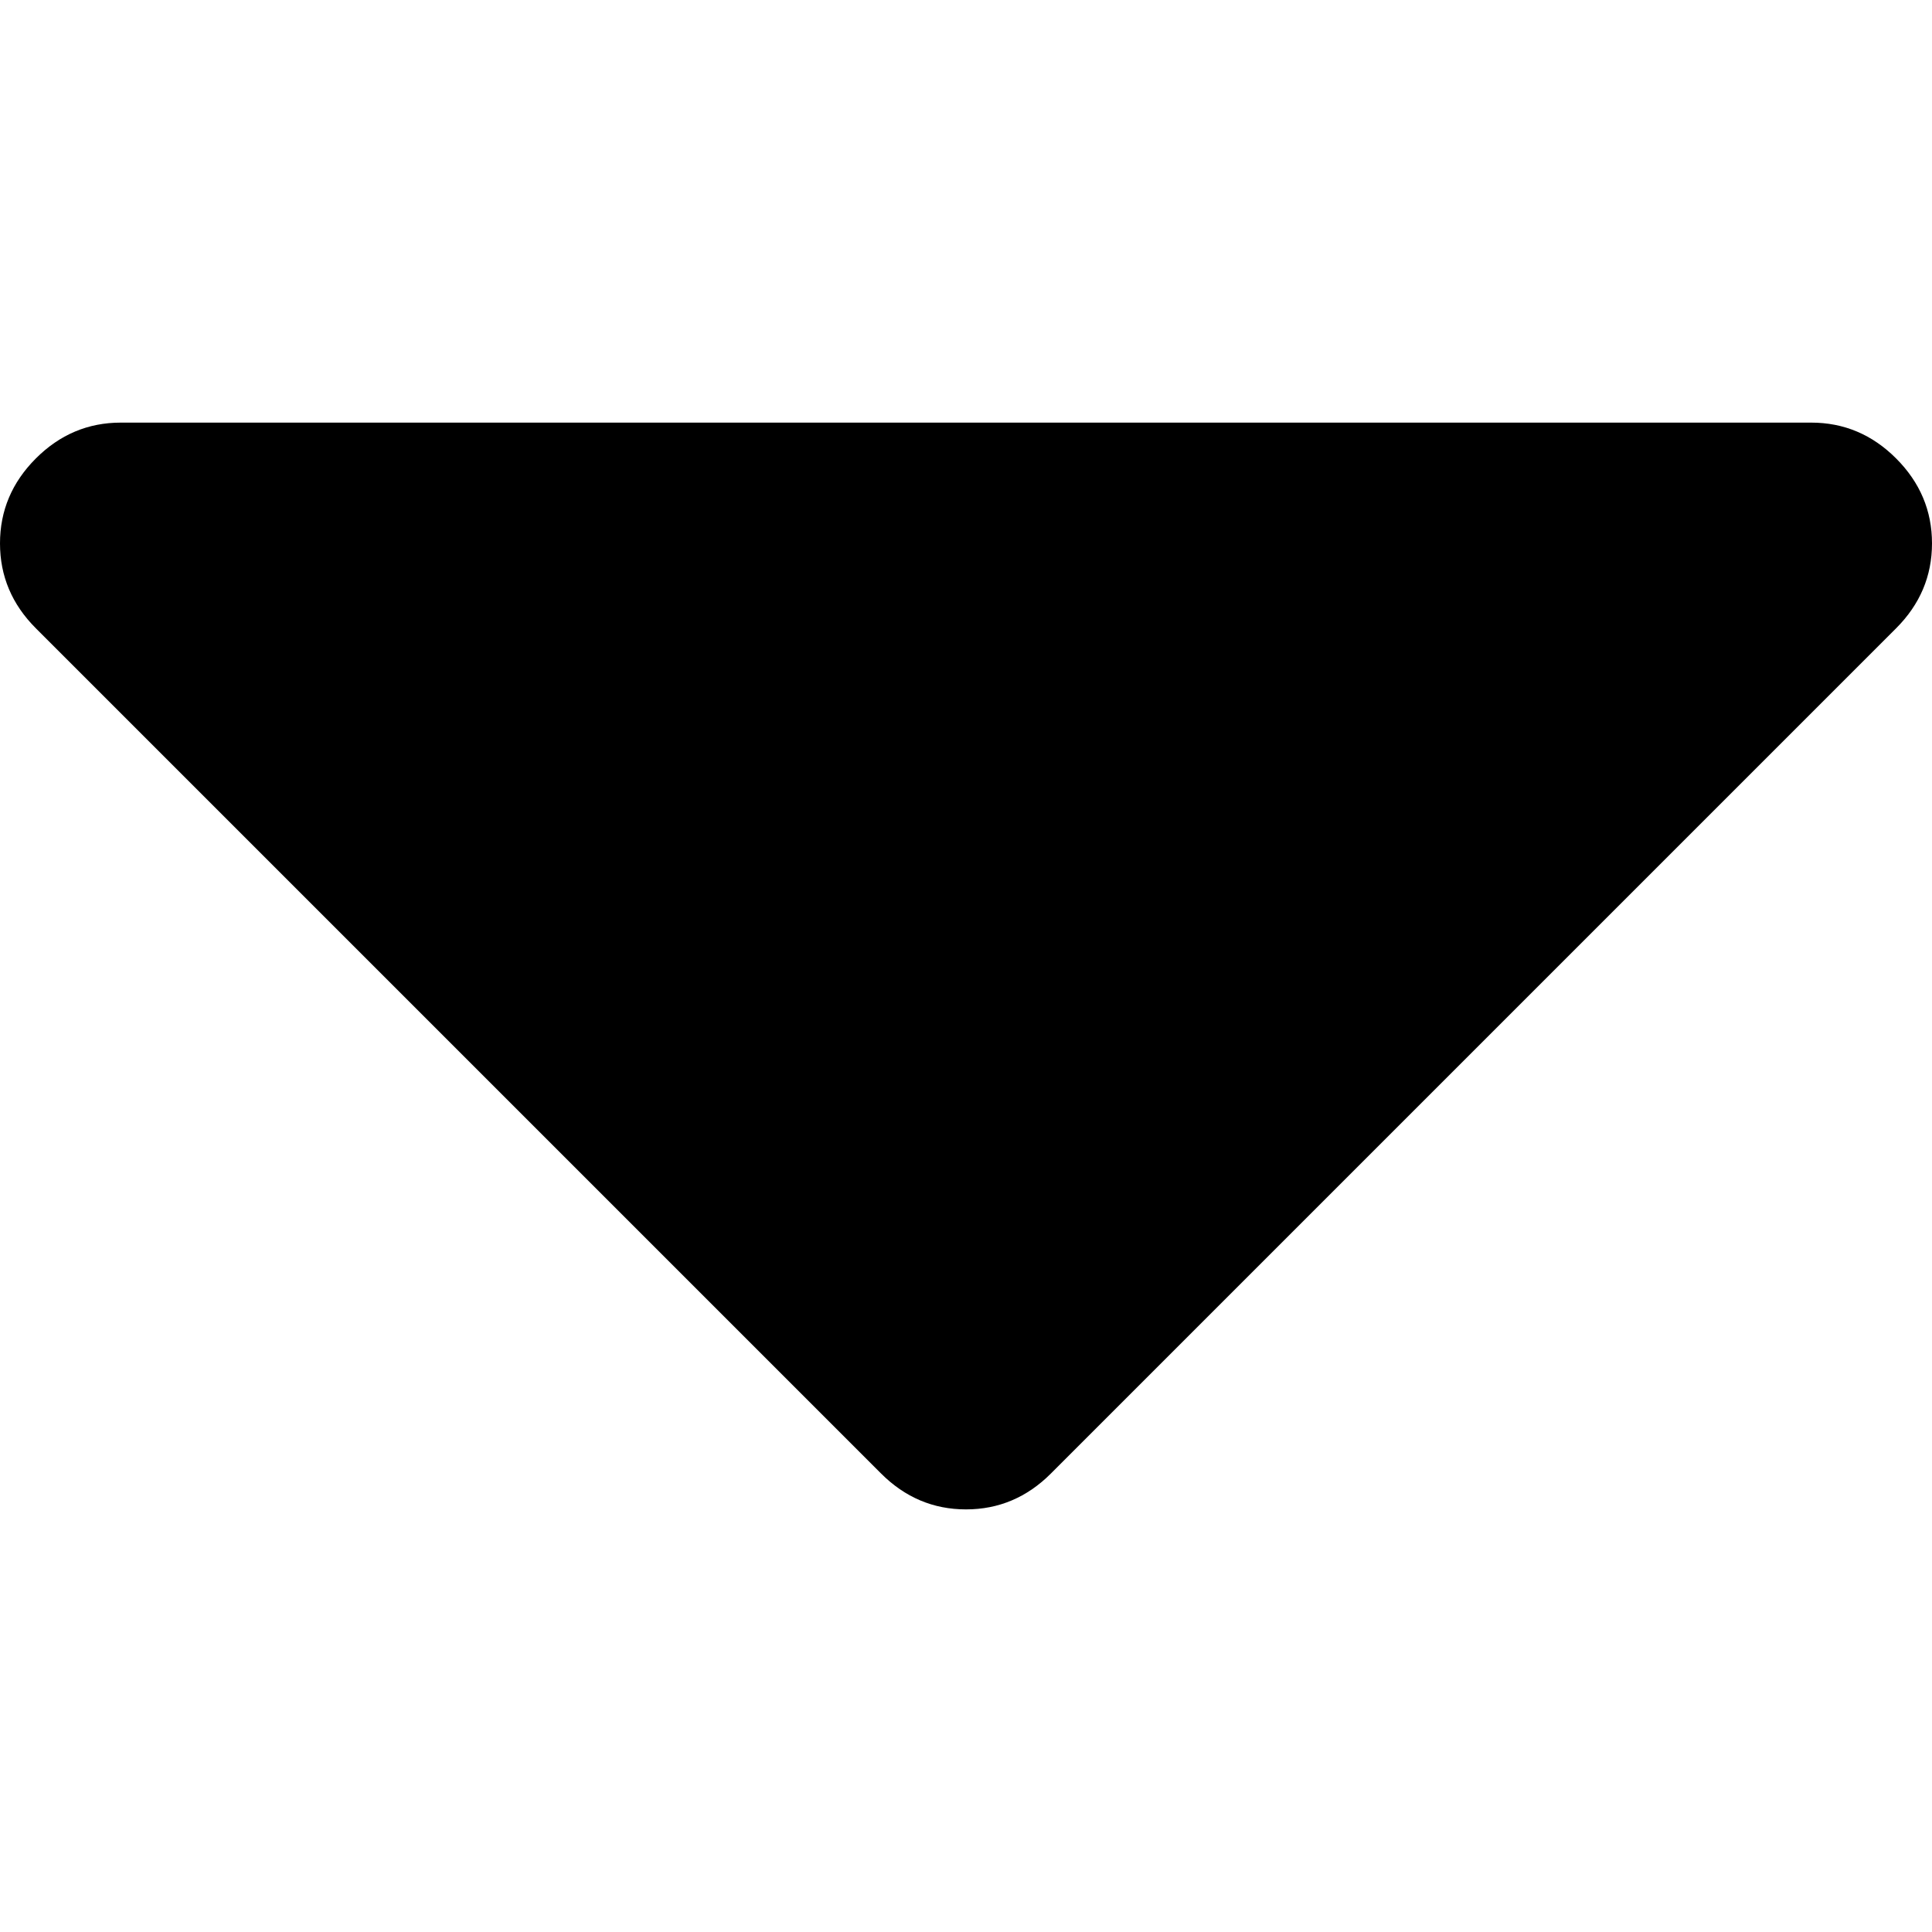
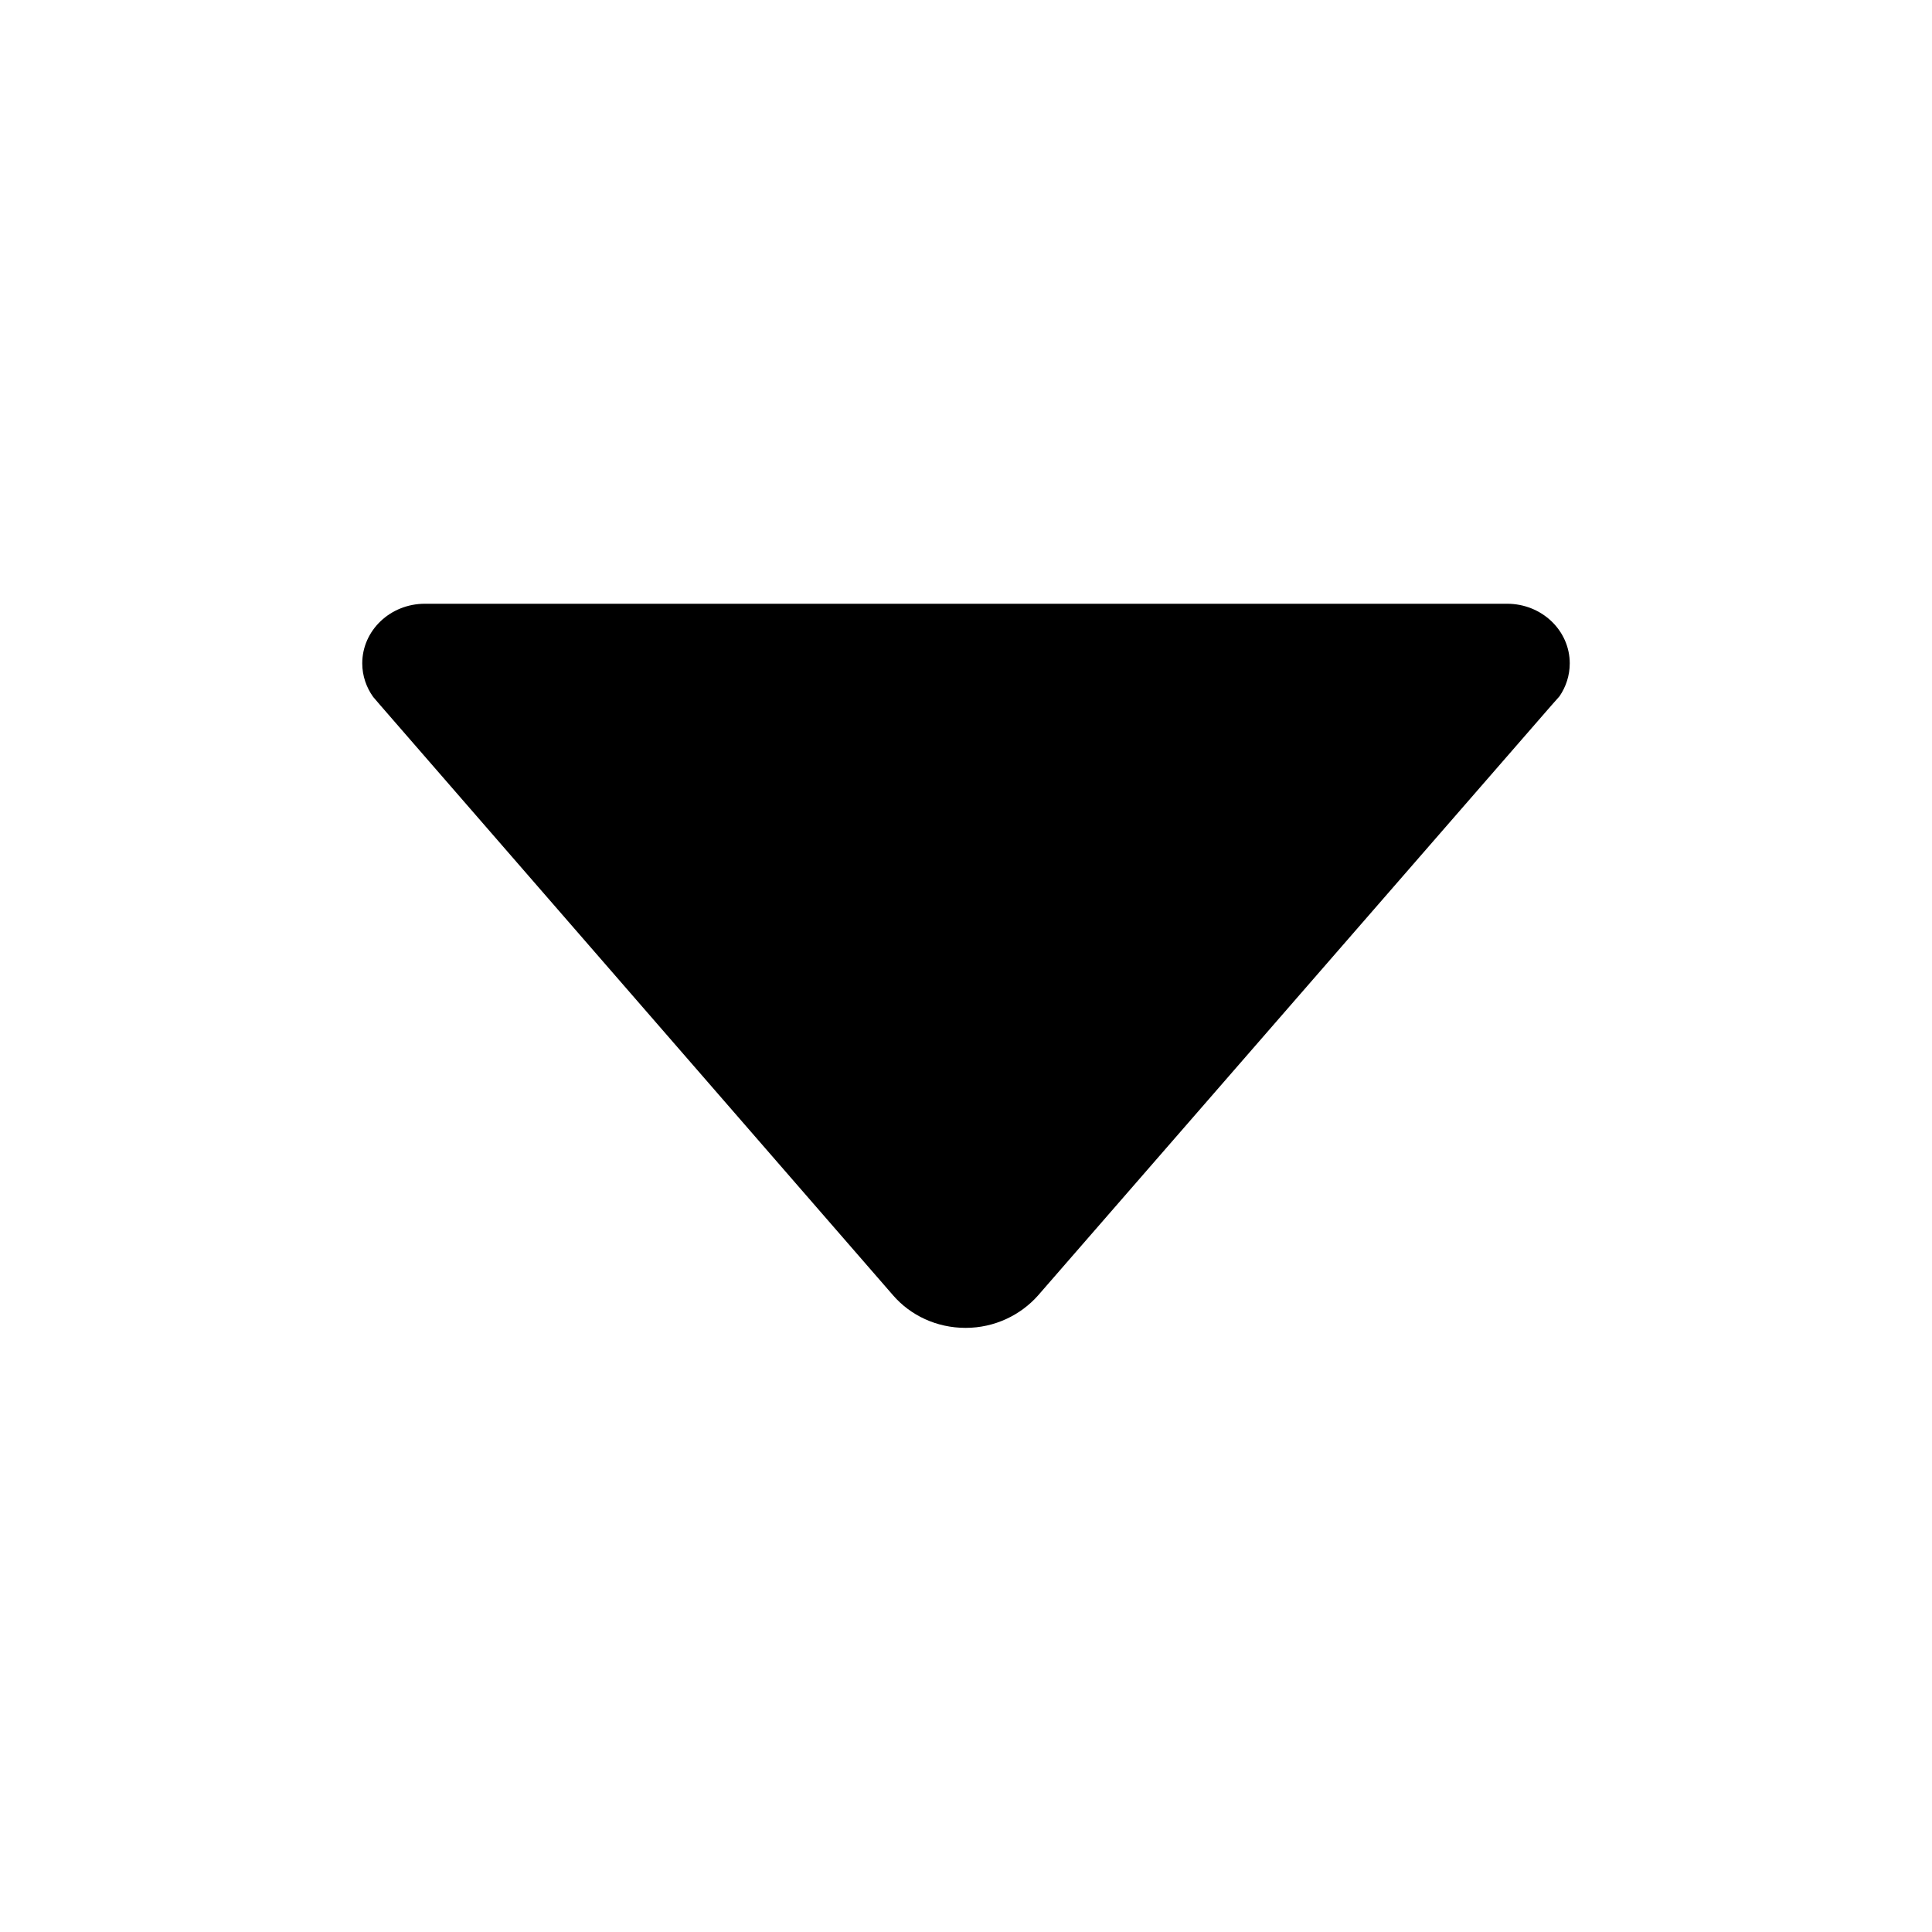
- <svg xmlns="http://www.w3.org/2000/svg" version="1.1" viewBox="0 0 292.362 292.362" style="enable-background:new 0 0 292.362 292.362;" xml:space="preserve" fill="currentColor">
-   <g>
-     <path d="M286.935,69.377c-3.614-3.617-7.898-5.424-12.848-5.424H18.274c-4.952,0-9.233,1.807-12.85,5.424    C1.807,72.998,0,77.279,0,82.228c0,4.948,1.807,9.229,5.424,12.847l127.907,127.907c3.621,3.617,7.902,5.428,12.85,5.428    s9.233-1.811,12.847-5.428L286.935,95.074c3.613-3.617,5.427-7.898,5.427-12.847C292.362,77.279,290.548,72.998,286.935,69.377z" />
-   </g>
+ <svg xmlns="http://www.w3.org/2000/svg" id="Layer_1" version="1.1" viewBox="0 0 512 512" xml:space="preserve">
+   <path d="M98.9,184.7l1.8,2.1l136,156.5c4.6,5.3,11.5,8.6,19.2,8.6c7.7,0,14.6-3.4,19.2-8.6L411,187.1l2.3-2.6  c1.7-2.5,2.7-5.5,2.7-8.7c0-8.7-7.4-15.8-16.6-15.8v0H112.6v0c-9.2,0-16.6,7.1-16.6,15.8C96,179.1,97.1,182.2,98.9,184.7z" />
</svg>
